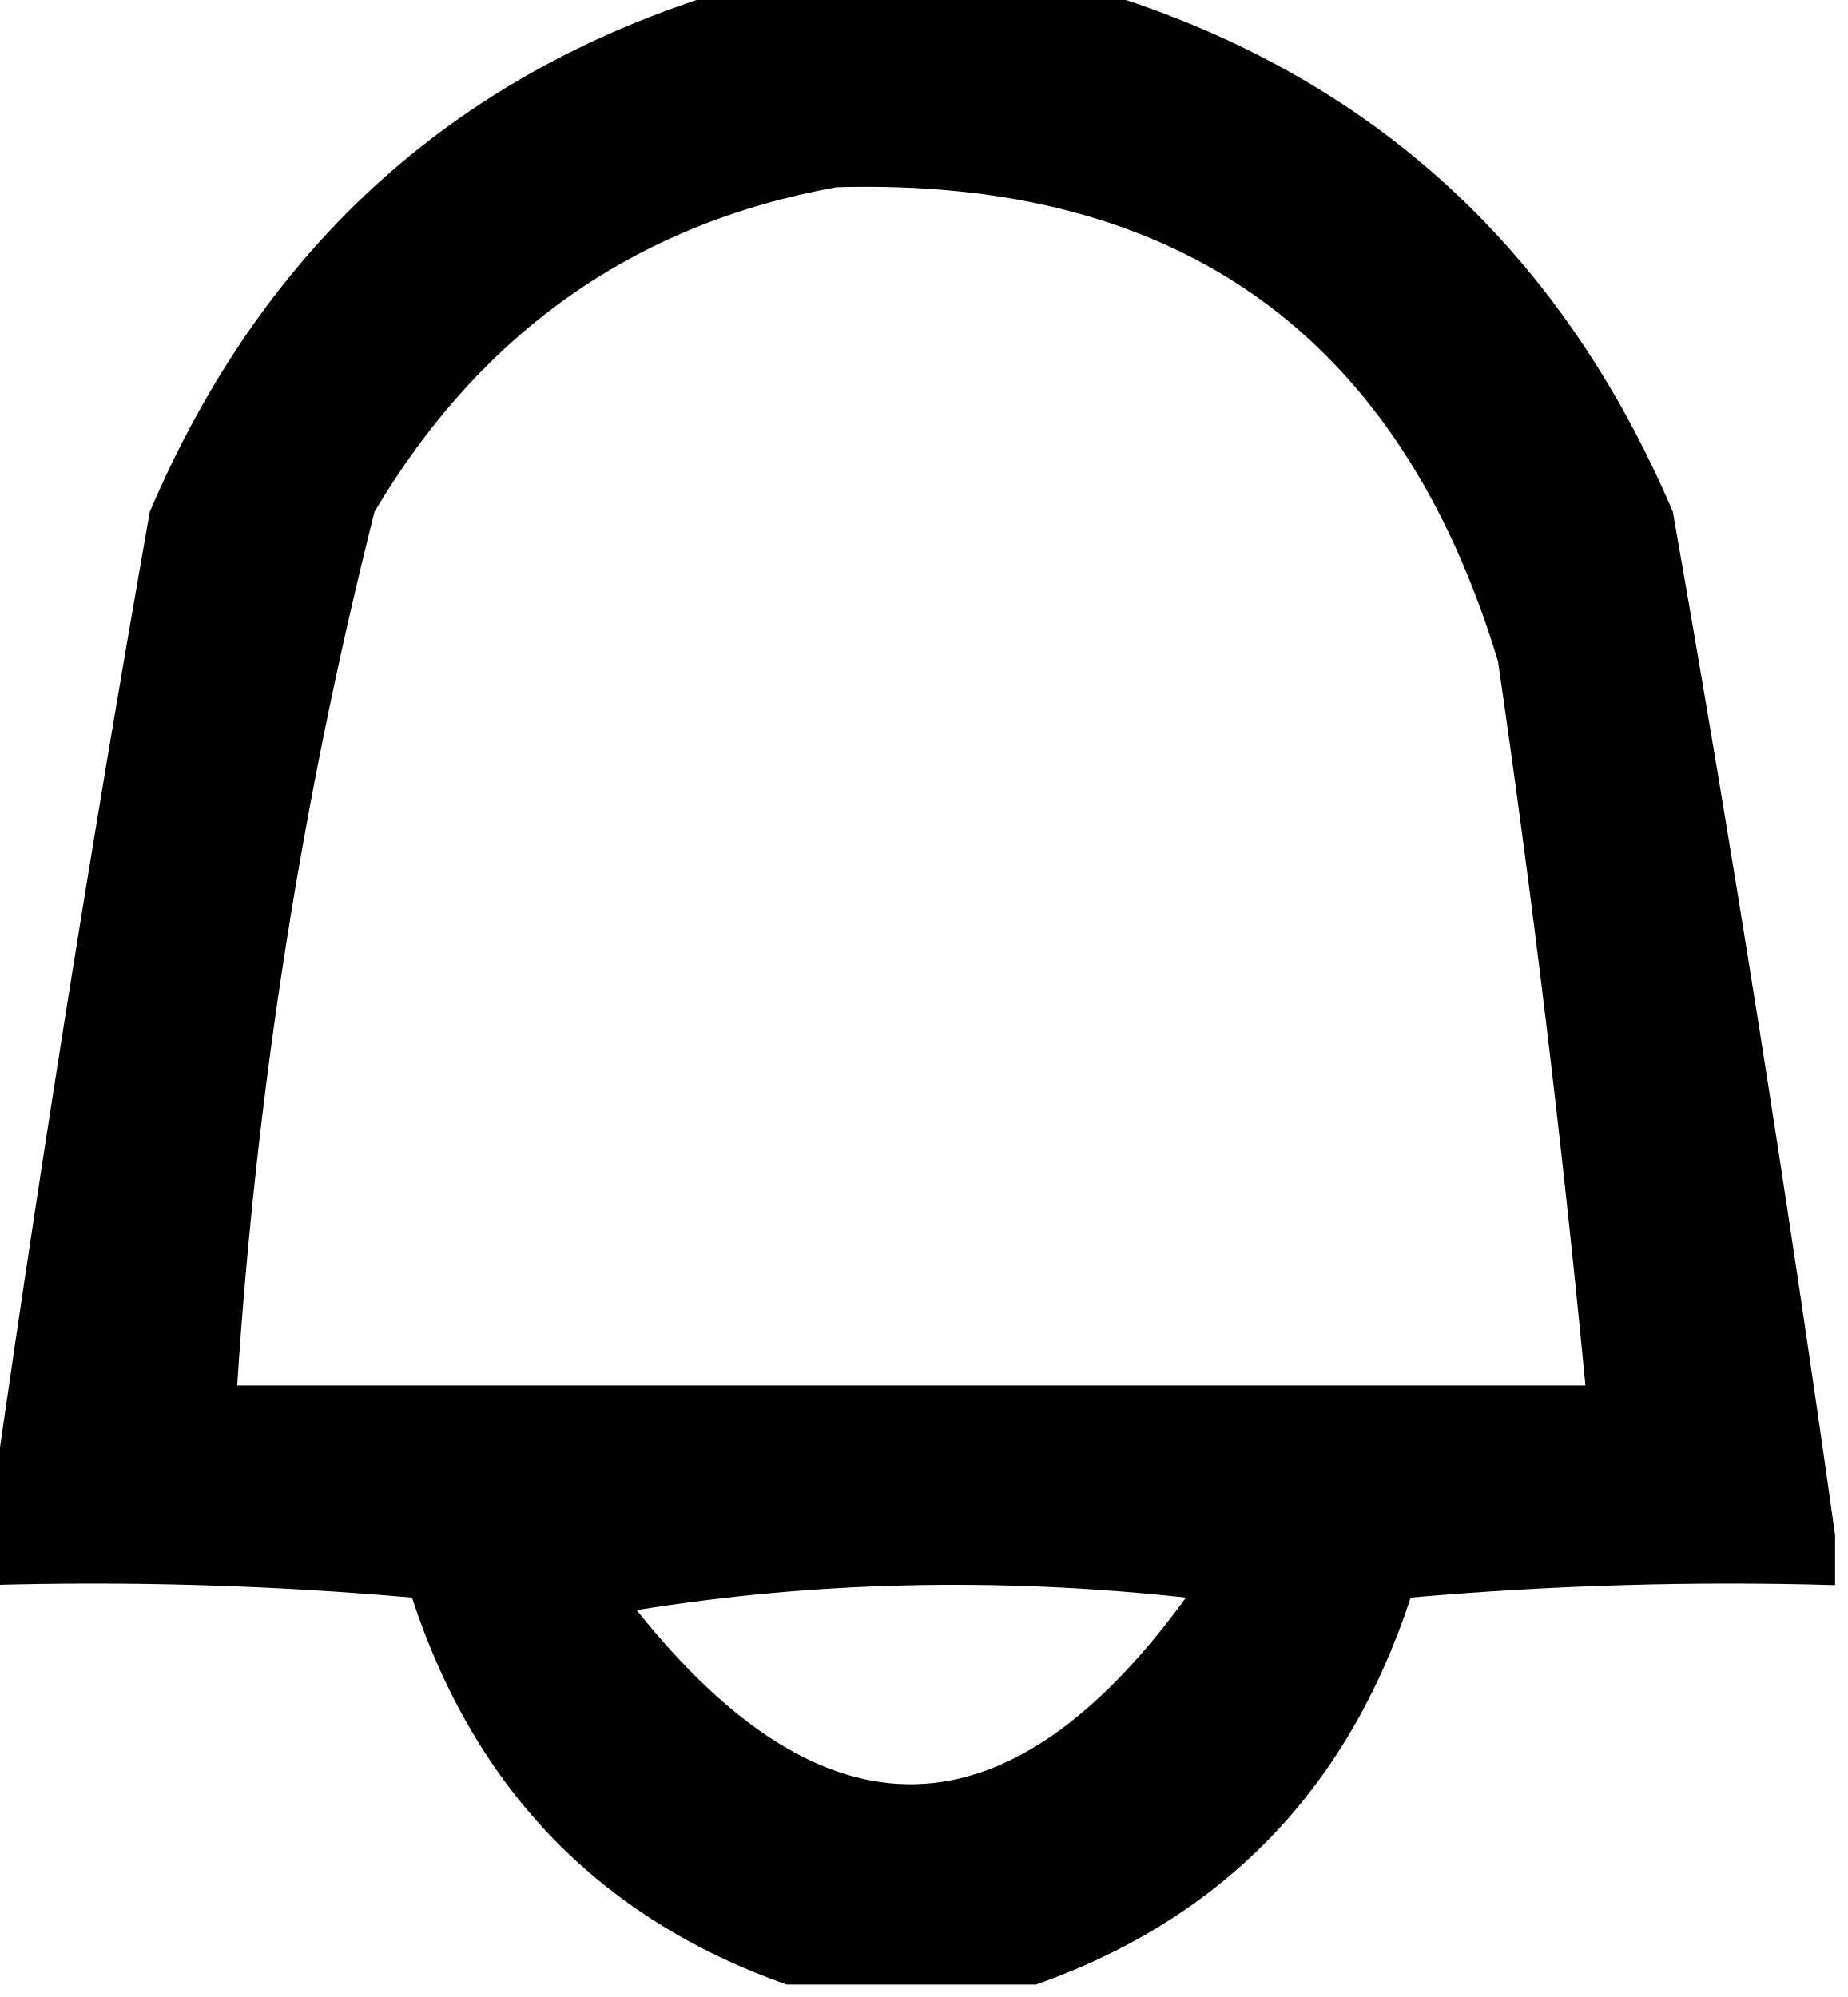
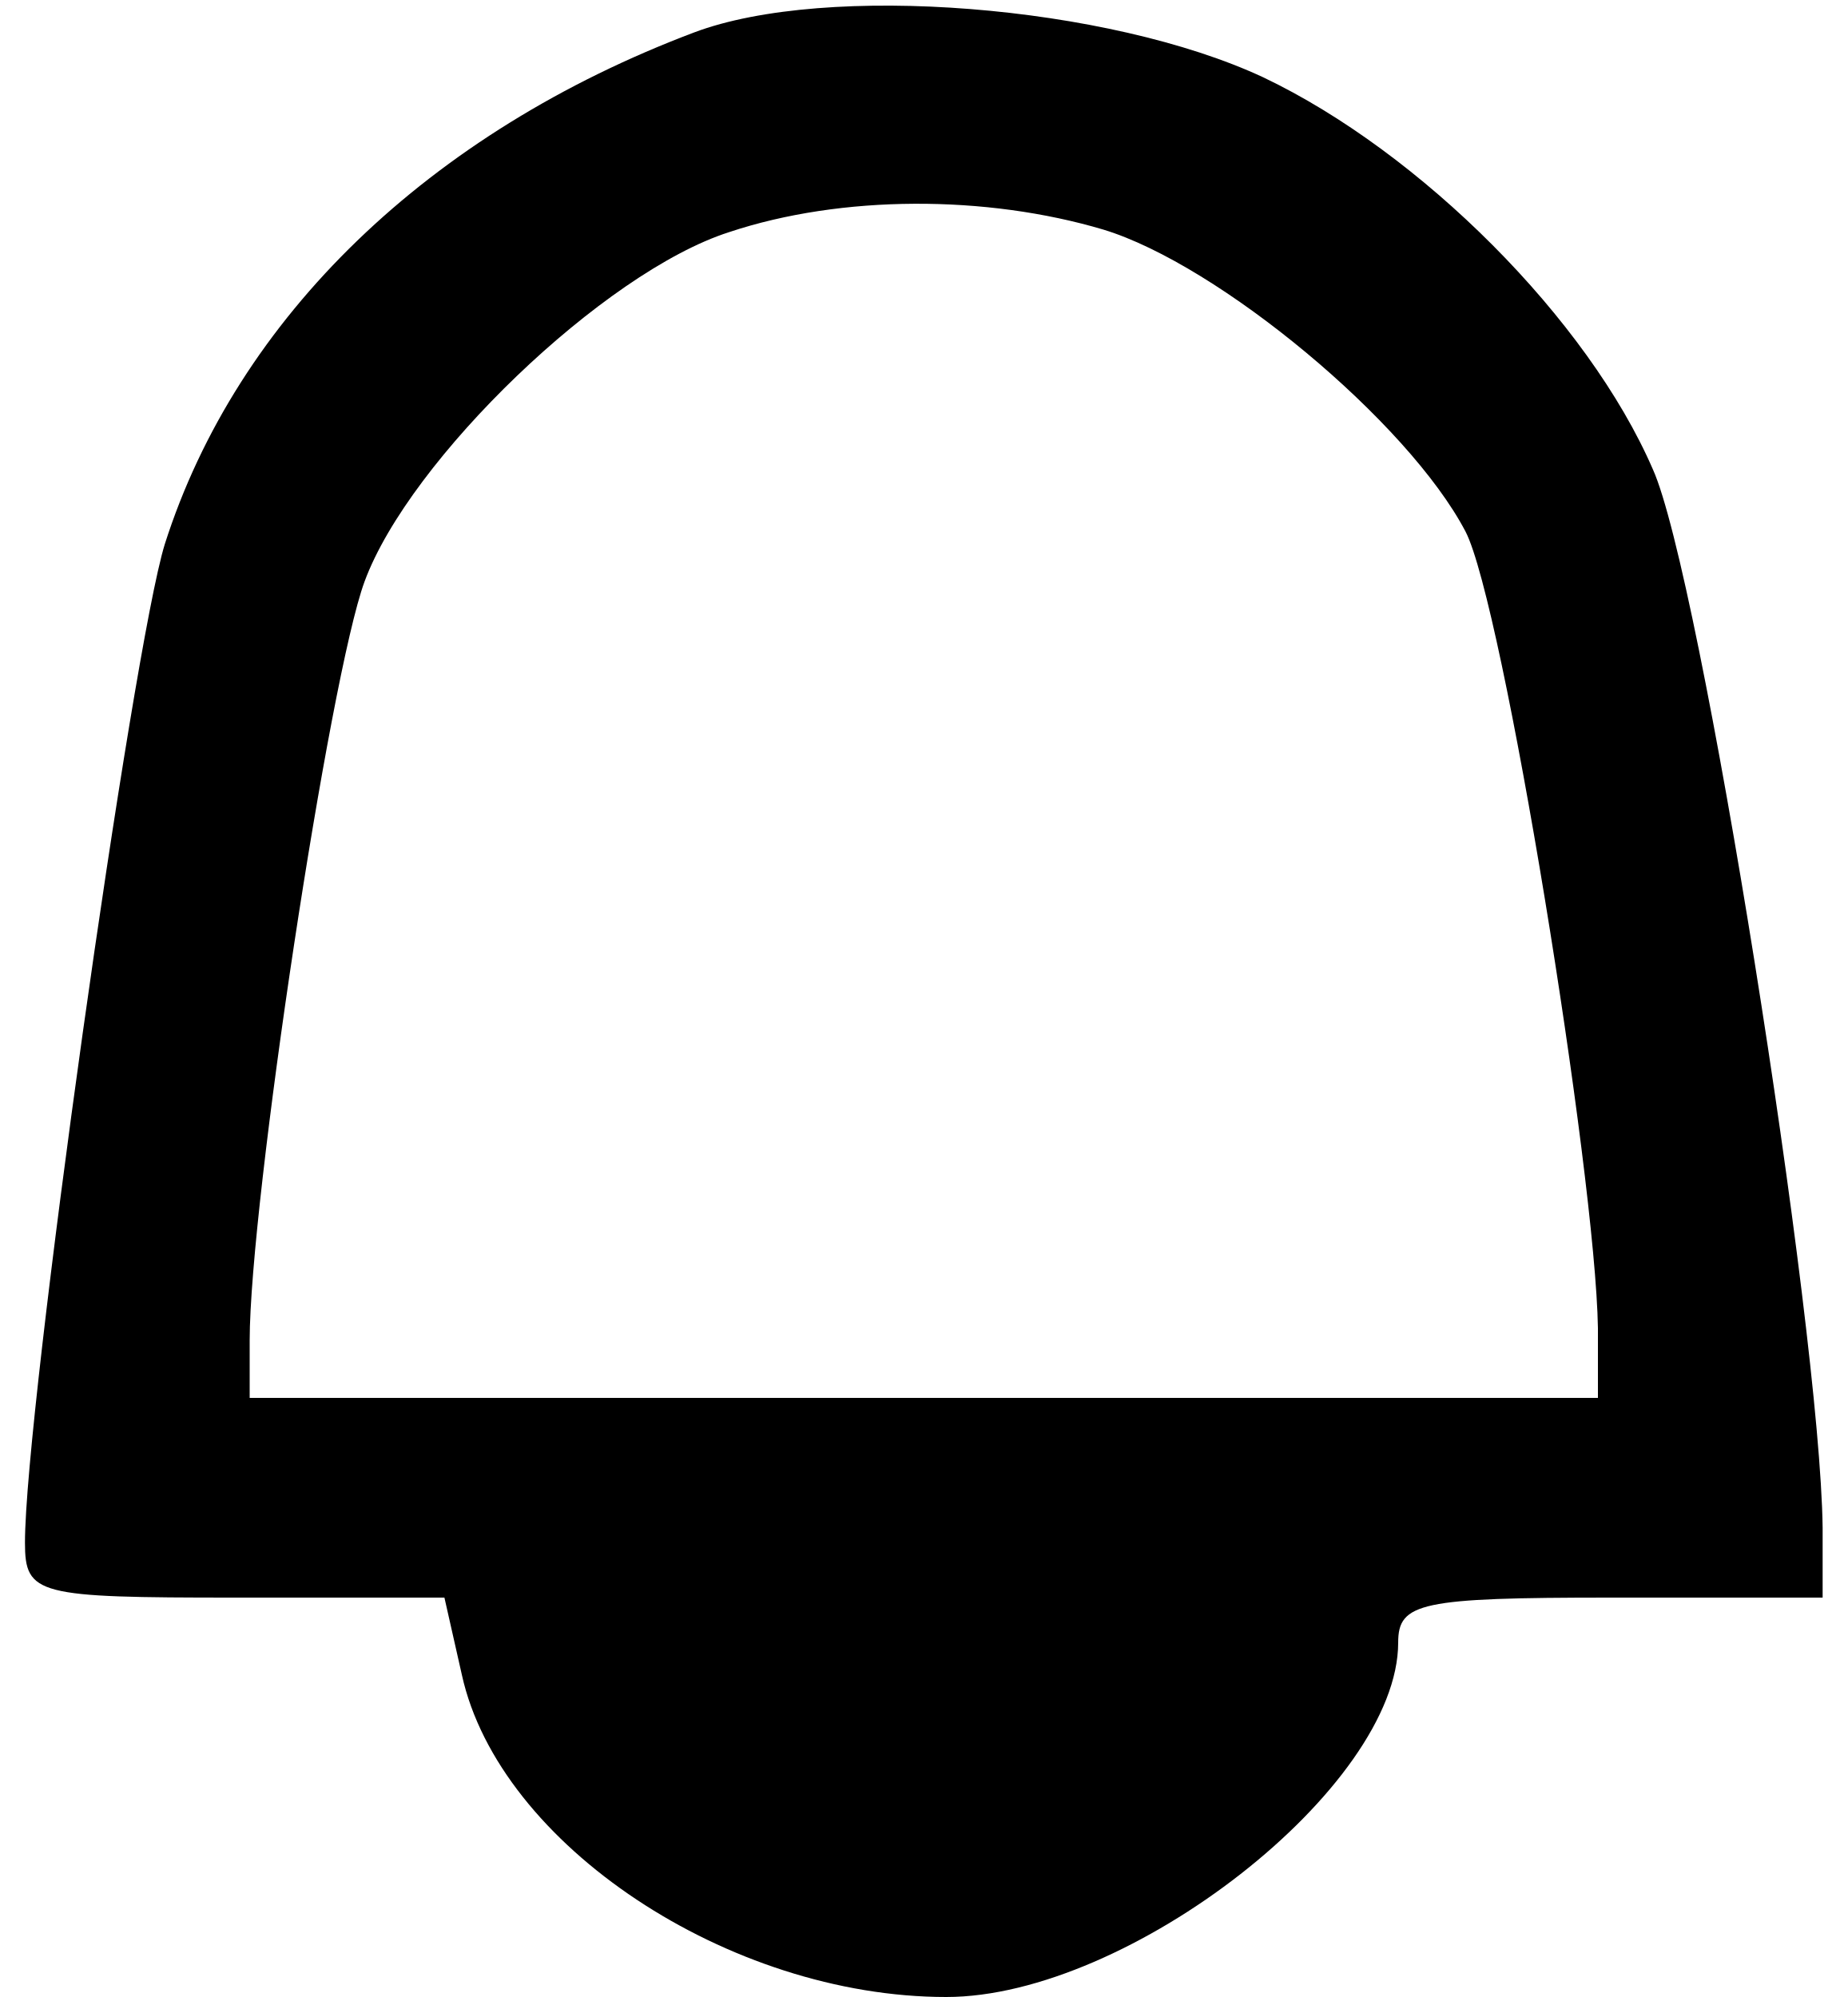
- <svg xmlns="http://www.w3.org/2000/svg" version="1.1" width="74px" height="80px" style="shape-rendering:geometricPrecision; text-rendering:geometricPrecision; image-rendering:optimizeQuality; fill-rule:evenodd; clip-rule:evenodd">
-   <g>
-     <path style="opacity:1" fill="currentColor" d="M 29.5,-0.5 C 34.167,-0.5 38.833,-0.5 43.5,-0.5C 54.57,2.73 62.403,9.73 67,20.5C 69.424,34.263 71.591,47.93 73.5,61.5C 73.5,62.167 73.5,62.833 73.5,63.5C 67.824,63.334 62.157,63.501 56.5,64C 53.982,71.683 48.982,76.85 41.5,79.5C 38.167,79.5 34.833,79.5 31.5,79.5C 24.018,76.85 19.018,71.683 16.5,64C 10.843,63.501 5.176,63.334 -0.5,63.5C -0.5,62.833 -0.5,62.167 -0.5,61.5C 1.41,47.923 3.576,34.256 6,20.5C 10.597,9.73 18.43,2.73 29.5,-0.5 Z M 33.5,7.5 C 47.229,7.106 56.062,13.44 60,26.5C 61.402,36.146 62.569,45.813 63.5,55.5C 45.5,55.5 27.5,55.5 9.5,55.5C 10.272,43.651 12.106,31.984 15,20.5C 19.278,13.293 25.445,8.96 33.5,7.5 Z M 25.5,64.5 C 32.655,63.345 39.988,63.178 47.5,64C 40.376,73.799 33.043,73.966 25.5,64.5 Z" />
+ <svg xmlns="http://www.w3.org/2000/svg" version="1.0" width="74pt" height="80pt" viewBox="0 0 74 80" preserveAspectRatio="xMidYMid meet">
+   <g transform="translate(0,80) scale(0.1,-0.1)" fill="currentColor" stroke="none">
+     <path d="M278 787 c-106 -40 -183 -114 -212 -205 -13 -42 -56 -347 -56 -400 0 -21 5 -22 84 -22 l84 0 7 -31 c15 -68 107 -129 194 -129 73 0 181 84 181 142 0 16 9 18 85 18 l85 0 0 28 c-1 81 -49 382 -68 424 -26 60 -93 127 -156 157 -62 29 -175 38 -228 18z m164 -79 c46 -14 122 -77 145 -121 15 -29 52 -257 53 -319 l0 -28 -270 0 -270 0 0 23 c0 55 32 266 46 304 18 49 96 124 146 140 45 15 103 15 150 1z" />
  </g>
</svg>
